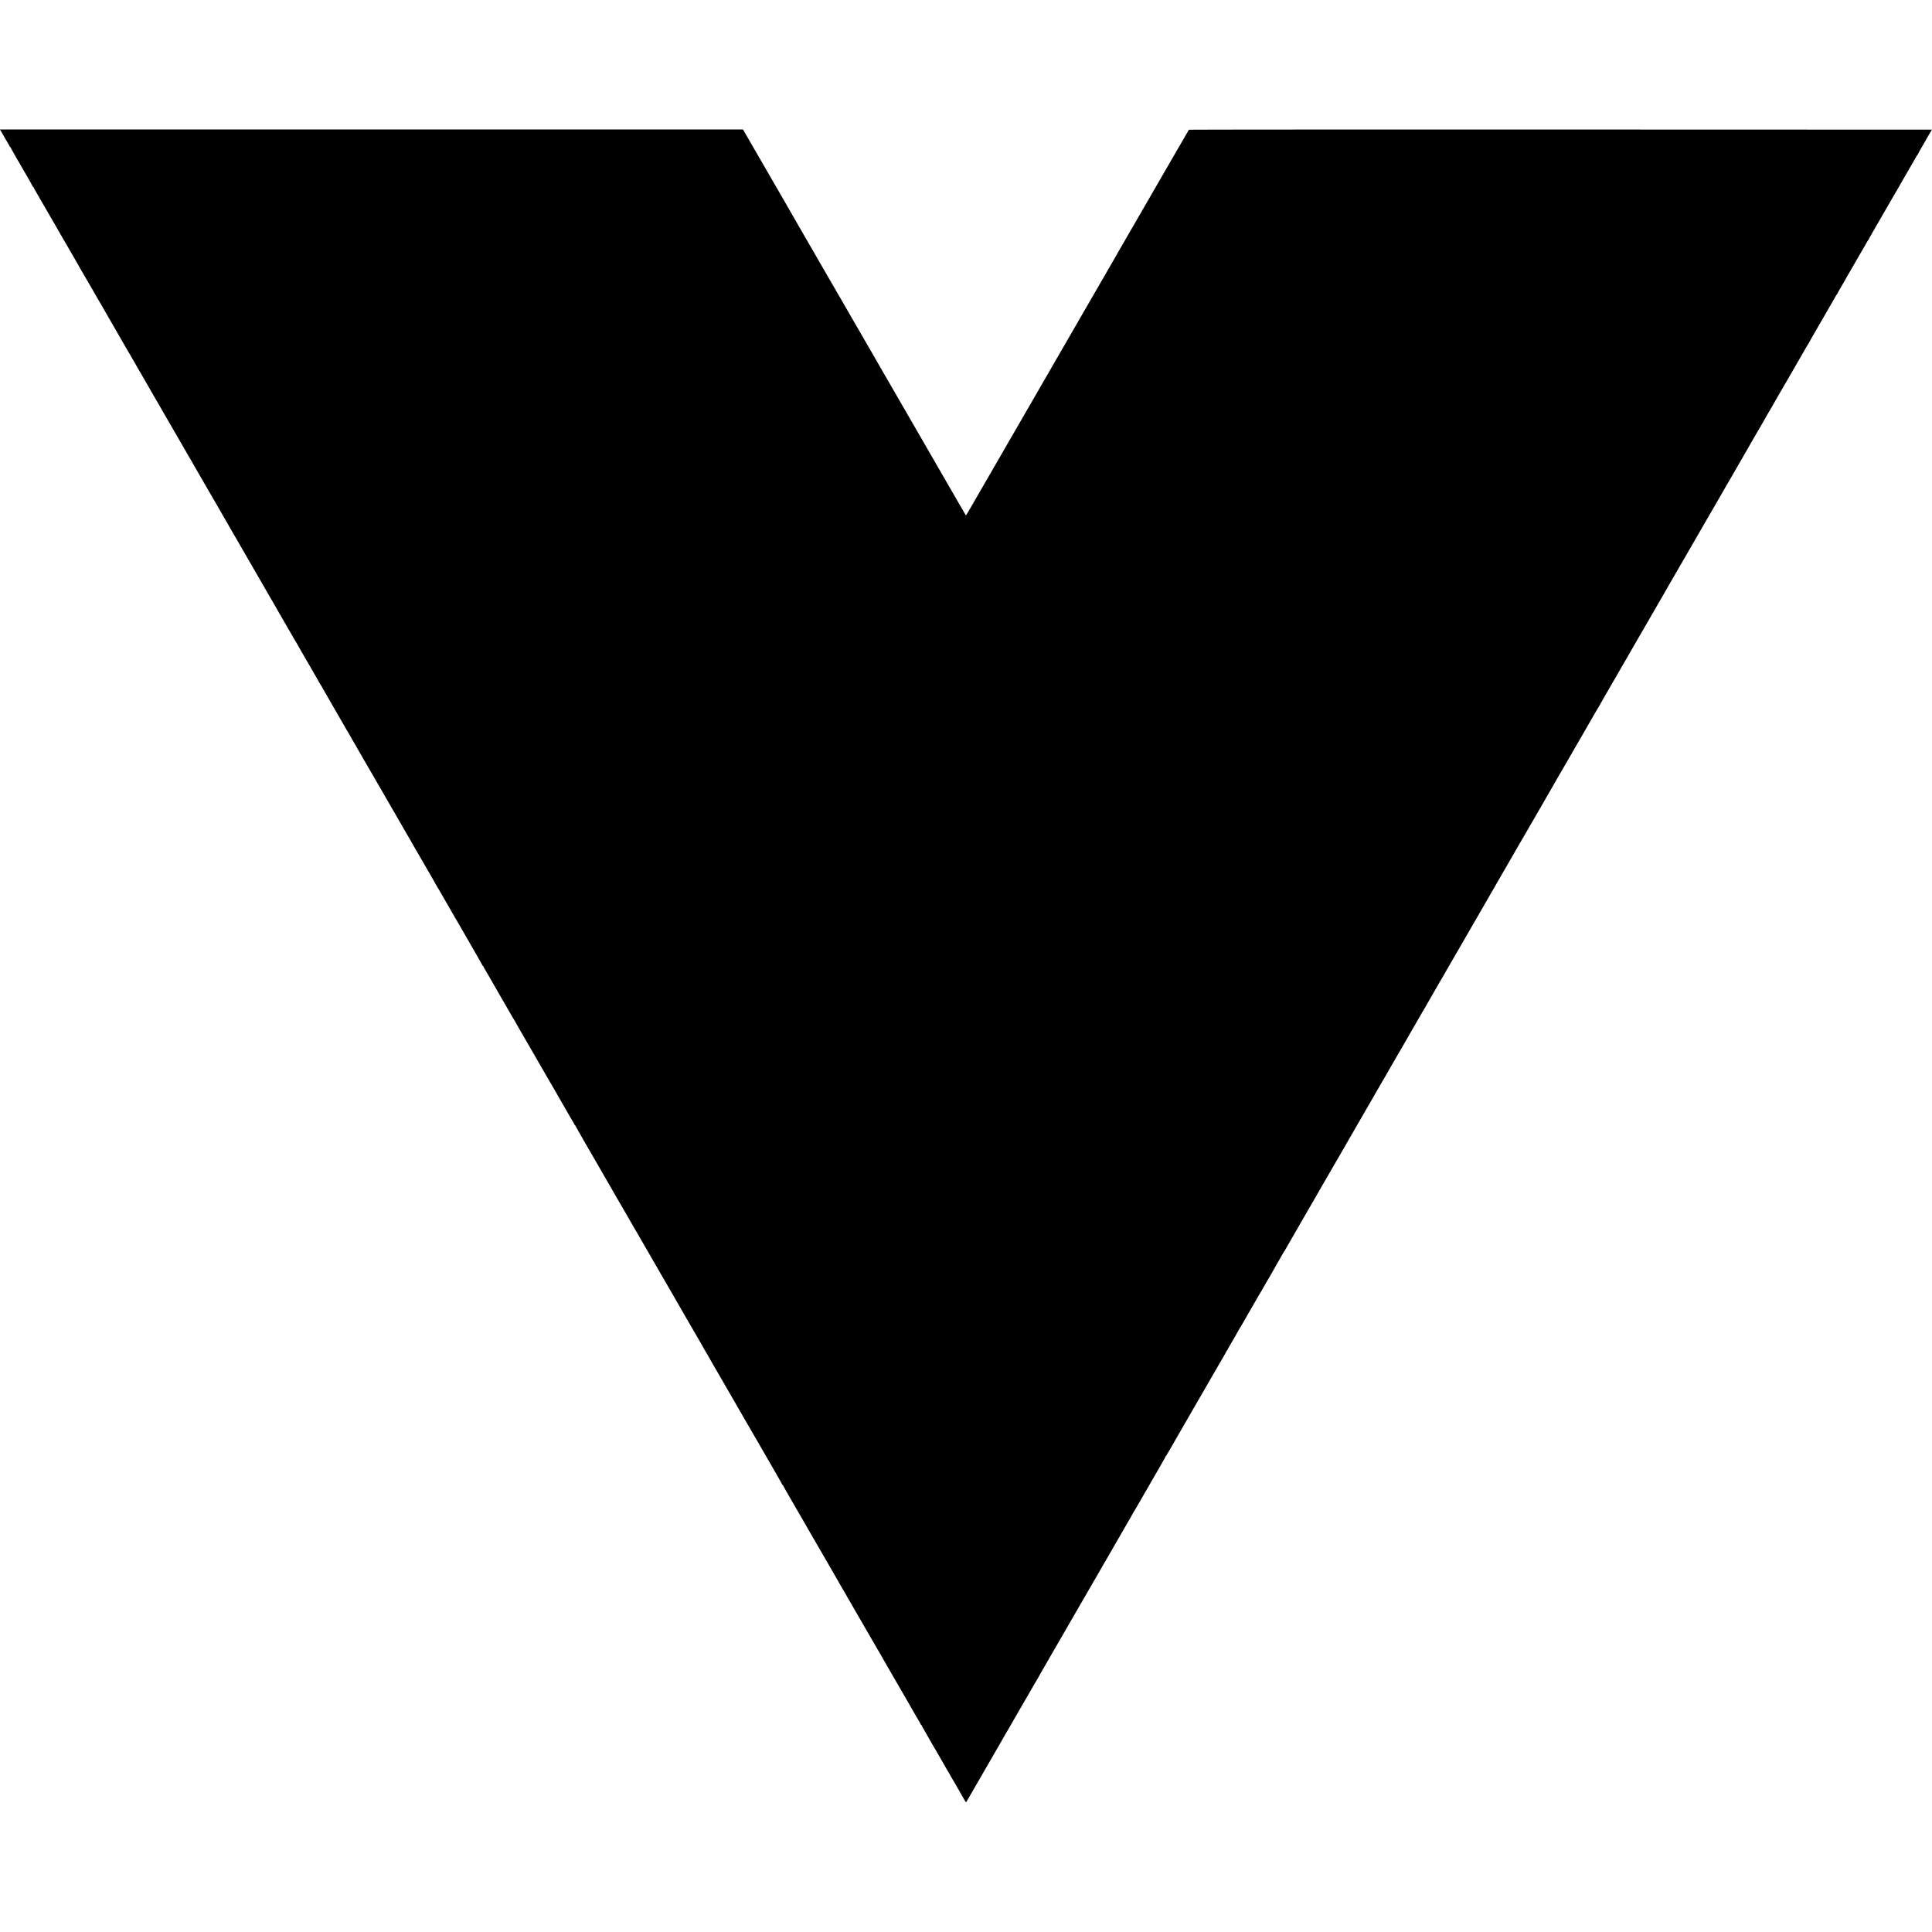
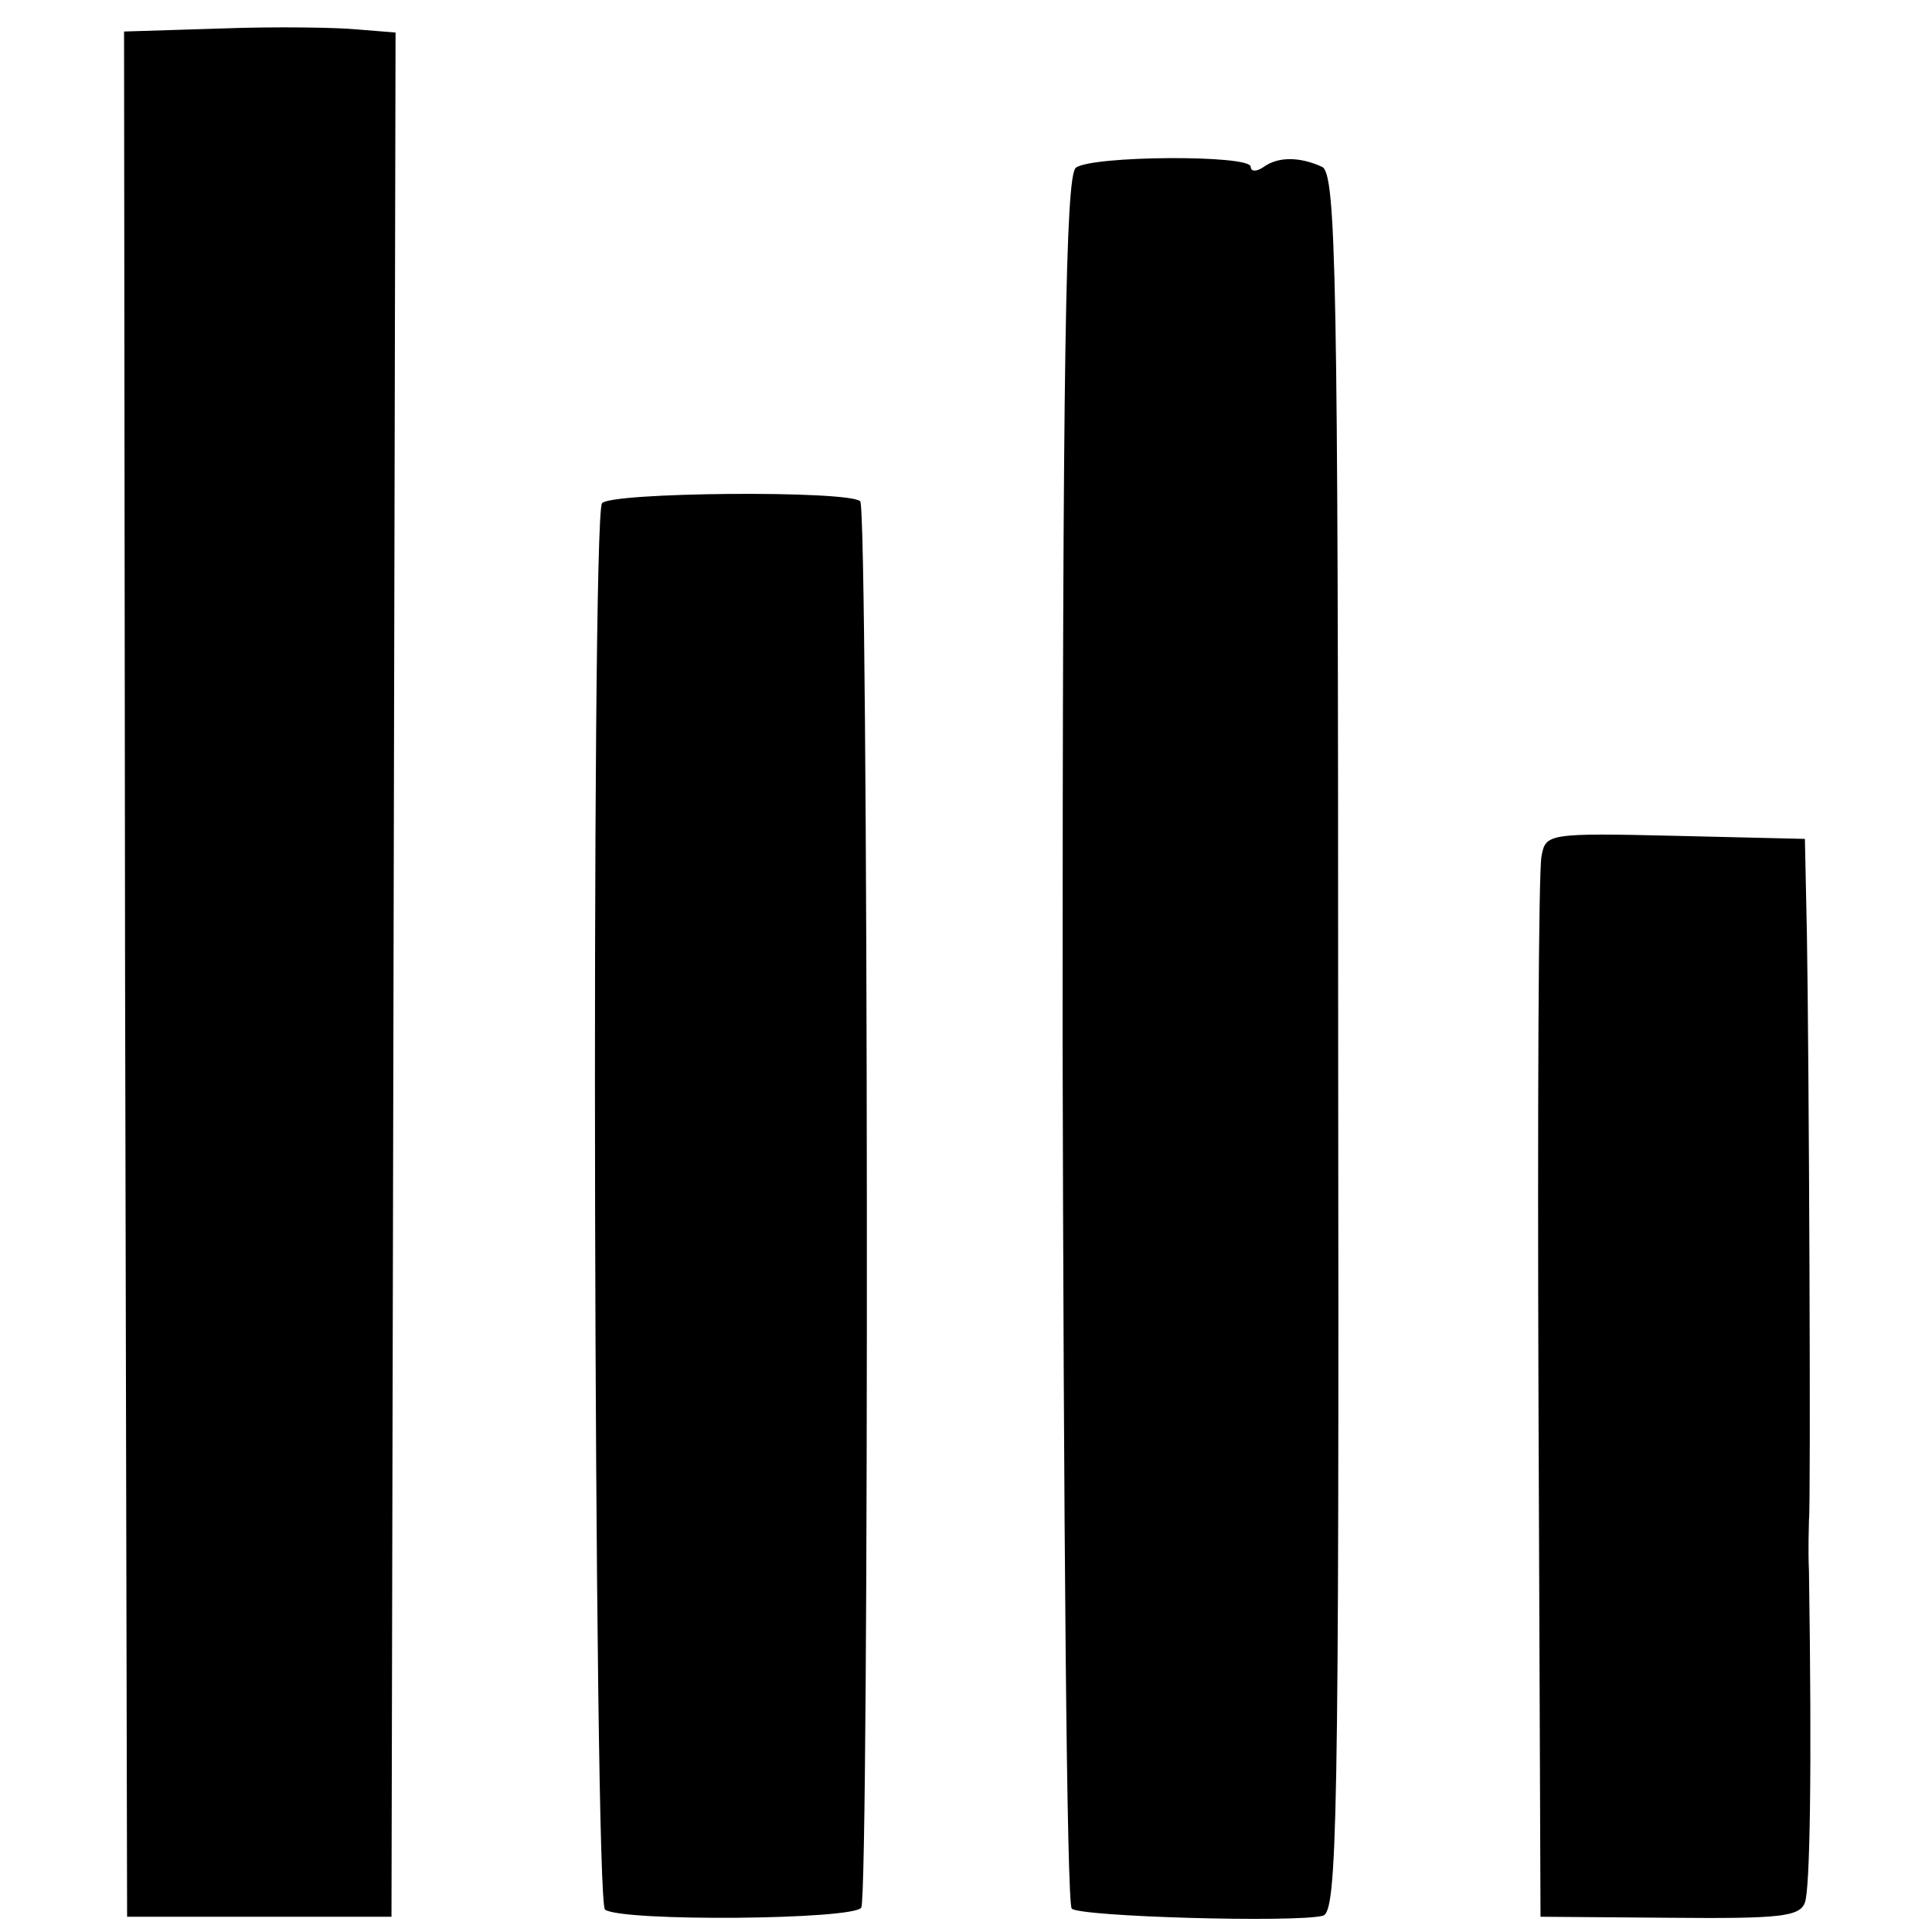
- <svg xmlns="http://www.w3.org/2000/svg" version="1.0" width="16pt" height="16pt" viewBox="0 0 16 16" preserveAspectRatio="xMidYMid meet">
-   <g transform="translate(0,16) scale(0.00032,-0.00032)" fill="#000000" stroke="none">
-     <path d="M18 46618 c45 -75 122 -207 122 -211 0 -2 25 -45 55 -95 30 -50 55 -96 55 -102 0 -5 5 -10 10 -10 6 0 10 -4 10 -9 0 -5 73 -135 161 -288 89 -153 173 -298 187 -323 14 -25 32 -57 41 -72 88 -149 187 -324 189 -335 2 -7 8 -13 13 -13 5 0 9 -4 9 -10 0 -5 46 -89 103 -187 175 -302 490 -846 507 -876 8 -16 20 -36 25 -45 28 -46 290 -498 339 -585 13 -23 74 -129 136 -236 61 -107 123 -215 137 -240 14 -25 29 -50 33 -56 5 -5 23 -37 40 -70 18 -33 38 -67 44 -75 11 -16 21 -33 63 -109 14 -25 29 -50 33 -56 4 -5 21 -35 38 -65 55 -100 261 -455 269 -465 4 -5 14 -21 20 -35 15 -29 41 -75 103 -180 24 -41 52 -88 60 -105 9 -16 57 -100 107 -185 112 -193 362 -626 380 -660 8 -14 23 -38 33 -55 11 -16 23 -37 27 -45 4 -8 26 -46 48 -85 23 -38 53 -90 67 -115 46 -81 64 -113 178 -310 62 -107 121 -210 132 -227 37 -67 56 -99 85 -148 16 -27 32 -57 36 -65 4 -8 15 -27 25 -42 9 -15 53 -89 96 -165 44 -76 177 -307 296 -513 120 -206 268 -463 330 -570 131 -227 117 -203 200 -348 36 -62 73 -125 82 -140 10 -15 21 -34 25 -42 4 -8 20 -37 36 -65 17 -27 38 -65 48 -82 49 -85 64 -111 87 -153 13 -25 28 -49 32 -55 4 -5 78 -134 165 -285 87 -151 166 -288 176 -305 10 -16 26 -43 35 -59 9 -17 125 -217 257 -445 132 -229 253 -441 270 -471 17 -30 45 -79 64 -108 18 -29 33 -54 33 -57 0 -2 20 -37 44 -77 24 -40 123 -212 221 -383 97 -170 190 -330 205 -355 16 -25 39 -65 53 -90 13 -25 81 -144 152 -265 70 -121 137 -238 150 -260 12 -22 37 -65 55 -95 18 -30 43 -73 55 -95 12 -22 48 -85 80 -140 77 -132 163 -280 190 -330 13 -22 71 -123 130 -225 59 -102 116 -199 126 -217 10 -17 29 -50 43 -72 15 -22 26 -43 26 -45 0 -2 27 -50 60 -106 33 -56 60 -103 60 -105 0 -2 55 -98 90 -155 8 -14 182 -316 239 -414 13 -22 45 -79 72 -124 27 -46 49 -86 49 -89 0 -2 14 -24 30 -48 16 -24 30 -46 30 -49 0 -5 74 -135 100 -176 5 -8 24 -42 43 -75 50 -88 58 -101 262 -455 104 -179 199 -345 213 -370 14 -25 28 -49 32 -55 4 -5 17 -26 28 -45 10 -19 62 -109 114 -200 114 -197 133 -230 170 -295 16 -27 33 -57 38 -65 17 -28 96 -165 103 -180 4 -8 16 -28 26 -45 10 -16 77 -131 148 -255 72 -124 181 -313 243 -420 62 -107 121 -209 131 -227 35 -62 323 -560 392 -678 38 -66 83 -145 100 -175 16 -30 33 -59 37 -65 4 -5 17 -27 29 -47 34 -61 56 -100 90 -156 17 -29 31 -55 31 -57 0 -2 17 -32 39 -67 21 -35 134 -229 251 -433 117 -203 235 -407 261 -451 27 -45 49 -85 49 -88 0 -4 8 -19 19 -34 15 -21 200 -341 309 -533 10 -19 33 -58 51 -87 17 -29 31 -54 31 -56 0 -2 25 -44 55 -94 30 -50 55 -95 55 -98 0 -4 6 -15 14 -23 7 -9 27 -41 43 -71 17 -30 170 -297 342 -594 171 -296 311 -542 311 -547 0 -5 5 -9 10 -9 6 0 10 -4 10 -10 0 -5 22 -47 49 -92 27 -46 58 -99 68 -118 24 -43 81 -140 93 -160 5 -8 66 -114 135 -235 69 -121 130 -227 135 -235 12 -21 259 -447 283 -490 10 -19 28 -47 38 -62 11 -14 19 -29 19 -32 0 -3 37 -69 83 -148 99 -170 305 -526 337 -583 13 -22 31 -53 41 -70 11 -16 22 -37 26 -45 7 -14 82 -146 103 -180 14 -24 181 -311 205 -355 13 -22 46 -80 75 -130 29 -49 64 -110 78 -135 14 -25 51 -88 82 -140 31 -52 59 -102 63 -110 4 -8 18 -33 31 -55 205 -353 284 -489 309 -535 17 -30 45 -78 62 -106 18 -28 36 -60 39 -72 4 -12 12 -22 17 -22 5 0 9 -4 9 -10 0 -5 109 -197 241 -427 133 -230 250 -431 259 -448 51 -90 222 -385 280 -485 37 -63 78 -135 92 -160 14 -25 67 -117 118 -205 51 -88 101 -175 111 -193 34 -58 55 -95 149 -257 51 -88 101 -173 110 -190 9 -16 76 -131 147 -255 72 -124 140 -241 151 -260 61 -108 281 -489 355 -615 38 -66 77 -133 87 -150 35 -63 91 -161 100 -175 14 -23 99 -169 128 -220 54 -97 135 -235 142 -245 4 -5 20 -32 35 -60 26 -48 238 -416 276 -480 10 -16 26 -46 37 -65 30 -53 382 -661 403 -695 10 -16 22 -37 26 -45 4 -8 26 -48 50 -88 24 -41 43 -75 43 -77 0 -2 22 -40 50 -85 27 -45 50 -84 50 -86 0 -3 38 -69 83 -147 84 -142 302 -520 340 -587 10 -19 34 -60 52 -90 18 -30 44 -75 57 -100 14 -25 45 -79 70 -120 25 -41 56 -96 70 -121 14 -25 77 -133 138 -240 62 -107 122 -210 132 -229 25 -43 310 -535 337 -581 11 -19 26 -45 34 -59 17 -32 238 -414 266 -460 11 -19 24 -41 28 -49 3 -7 75 -133 160 -278 84 -146 153 -269 153 -274 0 -5 5 -9 10 -9 6 0 10 -4 10 -10 0 -5 82 -150 181 -322 182 -314 201 -346 240 -415 12 -21 80 -139 152 -263 71 -124 141 -245 155 -270 14 -25 28 -49 32 -55 6 -8 145 -248 220 -380 37 -66 209 -362 229 -395 11 -19 24 -42 28 -49 4 -8 67 -118 140 -243 73 -125 133 -230 133 -233 0 -2 15 -28 33 -57 19 -29 47 -78 64 -108 17 -30 53 -93 79 -139 53 -90 82 -141 157 -272 82 -142 115 -199 381 -659 142 -245 268 -463 281 -485 12 -22 71 -125 132 -230 60 -104 172 -298 248 -430 76 -132 146 -253 156 -270 11 -16 22 -36 26 -44 3 -8 30 -54 60 -103 29 -49 53 -91 53 -93 0 -3 18 -34 40 -70 22 -36 40 -67 40 -69 0 -2 37 -66 81 -142 45 -77 98 -168 119 -204 20 -36 47 -81 58 -100 12 -19 27 -47 33 -62 6 -16 15 -28 20 -28 5 0 9 -4 9 -9 0 -6 63 -118 140 -251 77 -133 140 -243 140 -245 0 -2 18 -33 41 -70 22 -37 49 -83 60 -101 10 -19 29 -51 40 -71 25 -45 109 -189 126 -218 7 -11 17 -29 22 -40 6 -11 22 -38 35 -60 14 -22 37 -62 52 -90 14 -27 35 -62 45 -77 11 -14 19 -29 19 -32 0 -3 18 -35 40 -71 22 -36 40 -67 40 -69 0 -2 19 -35 42 -72 23 -38 55 -94 72 -124 26 -47 139 -244 171 -298 6 -9 21 -36 34 -60 28 -48 37 -51 51 -19 6 12 19 36 29 52 10 17 27 46 38 65 11 19 104 181 208 360 103 179 199 345 213 370 14 25 42 74 64 109 21 34 38 65 38 67 0 2 18 33 40 69 22 36 40 67 40 69 0 3 177 310 199 346 16 26 136 234 140 244 2 5 25 44 52 88 27 44 49 81 49 84 0 2 18 34 40 70 22 36 40 67 40 69 0 2 20 36 43 77 35 58 169 289 297 513 9 17 50 86 90 155 40 69 86 150 103 180 16 30 35 62 41 70 6 8 16 24 22 35 35 64 72 129 167 293 59 100 116 199 127 220 11 20 30 53 41 72 43 72 1070 1850 1121 1940 14 25 65 113 113 195 48 83 96 166 107 185 10 19 28 50 38 68 11 18 73 124 137 235 64 111 175 303 246 427 71 124 173 299 225 390 52 91 116 202 143 248 27 45 49 85 49 89 0 4 6 14 14 22 7 9 28 43 46 76 26 47 251 436 378 655 11 19 29 51 40 70 11 19 101 176 201 348 99 172 181 317 181 323 0 5 5 9 10 9 6 0 10 5 10 11 0 6 8 23 18 37 11 15 32 52 49 82 16 30 130 228 253 440 122 212 234 405 248 430 13 25 39 70 57 100 39 65 69 117 130 225 25 44 50 87 55 95 12 19 78 134 220 380 61 107 129 224 150 260 161 277 222 382 246 425 15 28 47 83 71 123 24 41 43 78 43 83 0 5 4 9 8 9 4 0 13 12 19 28 7 15 23 45 36 67 66 110 277 478 277 483 0 3 6 13 14 21 7 9 27 41 43 71 17 30 45 80 63 110 34 57 375 649 394 685 6 11 16 27 22 35 6 8 26 42 44 75 18 33 41 74 51 90 10 17 24 41 32 55 54 97 72 128 88 152 11 14 19 28 19 30 0 3 79 141 175 308 96 167 175 305 175 308 0 3 6 13 14 21 7 9 26 39 41 66 33 60 276 483 338 587 24 40 46 80 50 88 4 8 13 24 20 35 14 23 95 163 125 215 11 19 52 91 92 160 40 69 80 139 90 155 9 17 103 179 207 360 105 182 200 346 211 365 103 181 463 802 489 845 7 11 15 27 19 35 4 8 29 51 55 95 64 110 828 1433 848 1470 9 17 24 41 33 55 9 14 29 48 45 77 15 28 52 93 82 145 30 51 62 107 71 123 17 30 231 398 400 690 51 88 103 179 115 202 12 23 26 48 32 55 6 7 24 38 40 68 17 30 61 107 98 170 37 63 84 144 103 180 19 36 41 72 48 81 8 8 14 18 14 21 0 4 27 51 59 106 32 55 72 124 89 154 16 29 71 125 122 213 51 88 104 180 118 205 13 25 28 50 32 55 4 6 17 26 28 45 11 19 45 80 77 135 31 55 66 116 77 135 11 19 88 152 171 295 401 694 620 1072 650 1125 11 19 87 152 170 295 83 143 158 273 166 288 9 16 21 36 26 45 6 9 31 52 55 96 25 43 54 94 66 115 11 20 95 164 186 321 91 157 173 299 182 315 9 17 26 46 37 65 12 19 66 114 121 210 56 96 108 186 117 200 8 14 24 40 34 59 24 45 383 664 412 713 5 9 17 29 26 45 15 28 120 210 241 419 36 61 68 117 72 125 4 8 12 23 19 34 35 57 245 420 262 453 11 20 35 61 53 90 17 29 32 54 32 56 0 3 28 51 62 108 33 57 70 119 80 138 10 19 23 42 28 50 5 8 32 53 59 100 27 47 149 258 271 470 122 212 234 405 248 430 30 53 62 108 80 135 6 11 15 27 19 35 4 8 85 150 181 315 96 165 187 323 202 350 31 56 116 202 130 225 5 8 25 42 43 75 19 33 92 159 162 280 149 257 157 271 202 350 19 33 38 67 43 75 9 14 228 392 275 475 12 22 55 96 95 165 40 69 80 139 90 155 24 42 202 350 221 383 9 15 27 47 41 72 14 25 75 131 136 236 61 106 121 210 134 232 99 172 271 470 279 482 5 8 23 40 40 70 18 30 81 141 142 245 60 105 121 210 135 235 14 25 71 124 127 220 56 96 143 247 194 335 51 88 96 167 102 175 14 24 180 311 204 355 23 43 340 590 356 615 5 8 50 87 101 175 171 301 517 898 582 1008 25 43 46 81 46 83 0 2 12 23 27 47 14 23 40 67 56 97 16 30 35 62 42 70 7 8 15 22 18 30 4 8 20 38 37 65 16 28 33 57 37 65 6 12 111 196 143 250 5 8 55 95 112 193 57 98 113 195 126 215 12 20 27 46 32 57 6 11 14 27 20 35 5 8 76 130 156 270 80 140 165 287 187 325 23 39 52 90 66 115 13 25 30 52 37 61 8 8 14 18 14 21 0 4 41 77 92 165 50 87 175 302 276 478 101 176 208 360 236 408 28 49 67 117 86 152 19 35 41 70 48 77 6 6 12 15 12 19 0 7 124 224 167 291 12 21 23 40 23 42 0 2 21 40 46 83 26 43 55 92 64 109 54 95 327 568 354 614 19 30 45 75 59 100 71 128 82 145 89 148 4 2 8 8 8 13 0 5 42 82 94 172 311 538 496 858 518 897 14 25 40 70 58 100 18 30 42 71 53 90 10 19 79 139 152 265 73 127 142 246 153 265 10 19 43 76 72 125 29 50 63 108 75 130 65 116 80 140 87 143 4 2 8 8 8 12 0 8 114 212 140 250 6 8 14 24 20 35 5 11 54 97 108 190 l100 170 -9611 3 c-5286 1 -9614 -1 -9618 -5 -5 -6 -419 -719 -619 -1068 -89 -155 -267 -463 -323 -560 -38 -66 -81 -140 -95 -165 -31 -56 -263 -457 -526 -910 -110 -190 -224 -388 -254 -440 -29 -52 -61 -109 -71 -125 -23 -39 -243 -420 -268 -465 -11 -19 -204 -352 -428 -740 -224 -388 -477 -826 -563 -975 -85 -148 -185 -322 -222 -385 -37 -63 -120 -207 -185 -320 -65 -113 -177 -306 -248 -430 -72 -124 -172 -297 -222 -385 -51 -88 -142 -245 -202 -350 -131 -226 -247 -427 -408 -705 -65 -113 -249 -432 -410 -710 -160 -278 -388 -673 -506 -877 -118 -205 -216 -373 -219 -373 -3 0 -52 82 -109 183 -58 100 -144 250 -192 332 -95 164 -402 696 -647 1120 -85 149 -228 396 -317 550 -212 365 -982 1700 -1008 1745 -10 19 -43 76 -72 125 -29 50 -64 110 -77 135 -14 25 -63 110 -110 190 -47 80 -96 165 -110 190 -14 25 -99 171 -188 325 -89 154 -174 300 -188 325 -13 25 -64 113 -112 195 -48 83 -140 242 -205 355 -65 113 -183 317 -263 454 -79 137 -152 264 -163 282 -50 89 -335 583 -354 614 -12 19 -34 58 -50 85 -15 28 -129 226 -253 440 -124 215 -235 408 -247 430 -12 22 -69 121 -127 220 -58 99 -226 389 -373 645 -148 256 -324 561 -392 678 -67 117 -134 232 -147 255 -13 23 -33 59 -46 80 l-22 37 -9615 0 -9615 0 20 -32z" />
+ <svg xmlns="http://www.w3.org/2000/svg" version="1.0" width="190pt" height="190pt" viewBox="0 0 190 190" preserveAspectRatio="xMidYMid meet">
+   <g transform="translate(0,190) scale(0.1,-0.1)" fill="#000000" stroke="none">
+     <path d="M218 1872 l-96 -3 1 -927 2 -927 130 0 130 0 2 926 2 927 -37 3 c-20 2 -80 3 -134 1z" />
+     <path d="M1058 1735 c-10 -8 -13 -184 -13 -857 1 -466 4 -851 9 -855 8 -8 220 -14 247 -7 14 4 16 88 15 859 0 756 -2 855 -16 861 -22 10 -43 10 -57 0 -7 -5 -13 -5 -13 0 0 12 -157 11 -172 -1z" />
+     <path d="M592 1405 c-11 -18 -8 -1376 3 -1383 17 -12 245 -10 252 2 8 13 7 1375 -1 1383 -11 11 -247 9 -254 -2z" />
+     <path d="M1516 1058 c-3 -13 -4 -252 -3 -533 l2 -510 127 -1 c108 -1 128 1 133 15 5 13 7 129 4 326 -1 22 0 45 0 50 2 14 0 459 -2 575 l-2 95 -127 3 c-126 3 -128 2 -132 -20z" />
  </g>
</svg>
